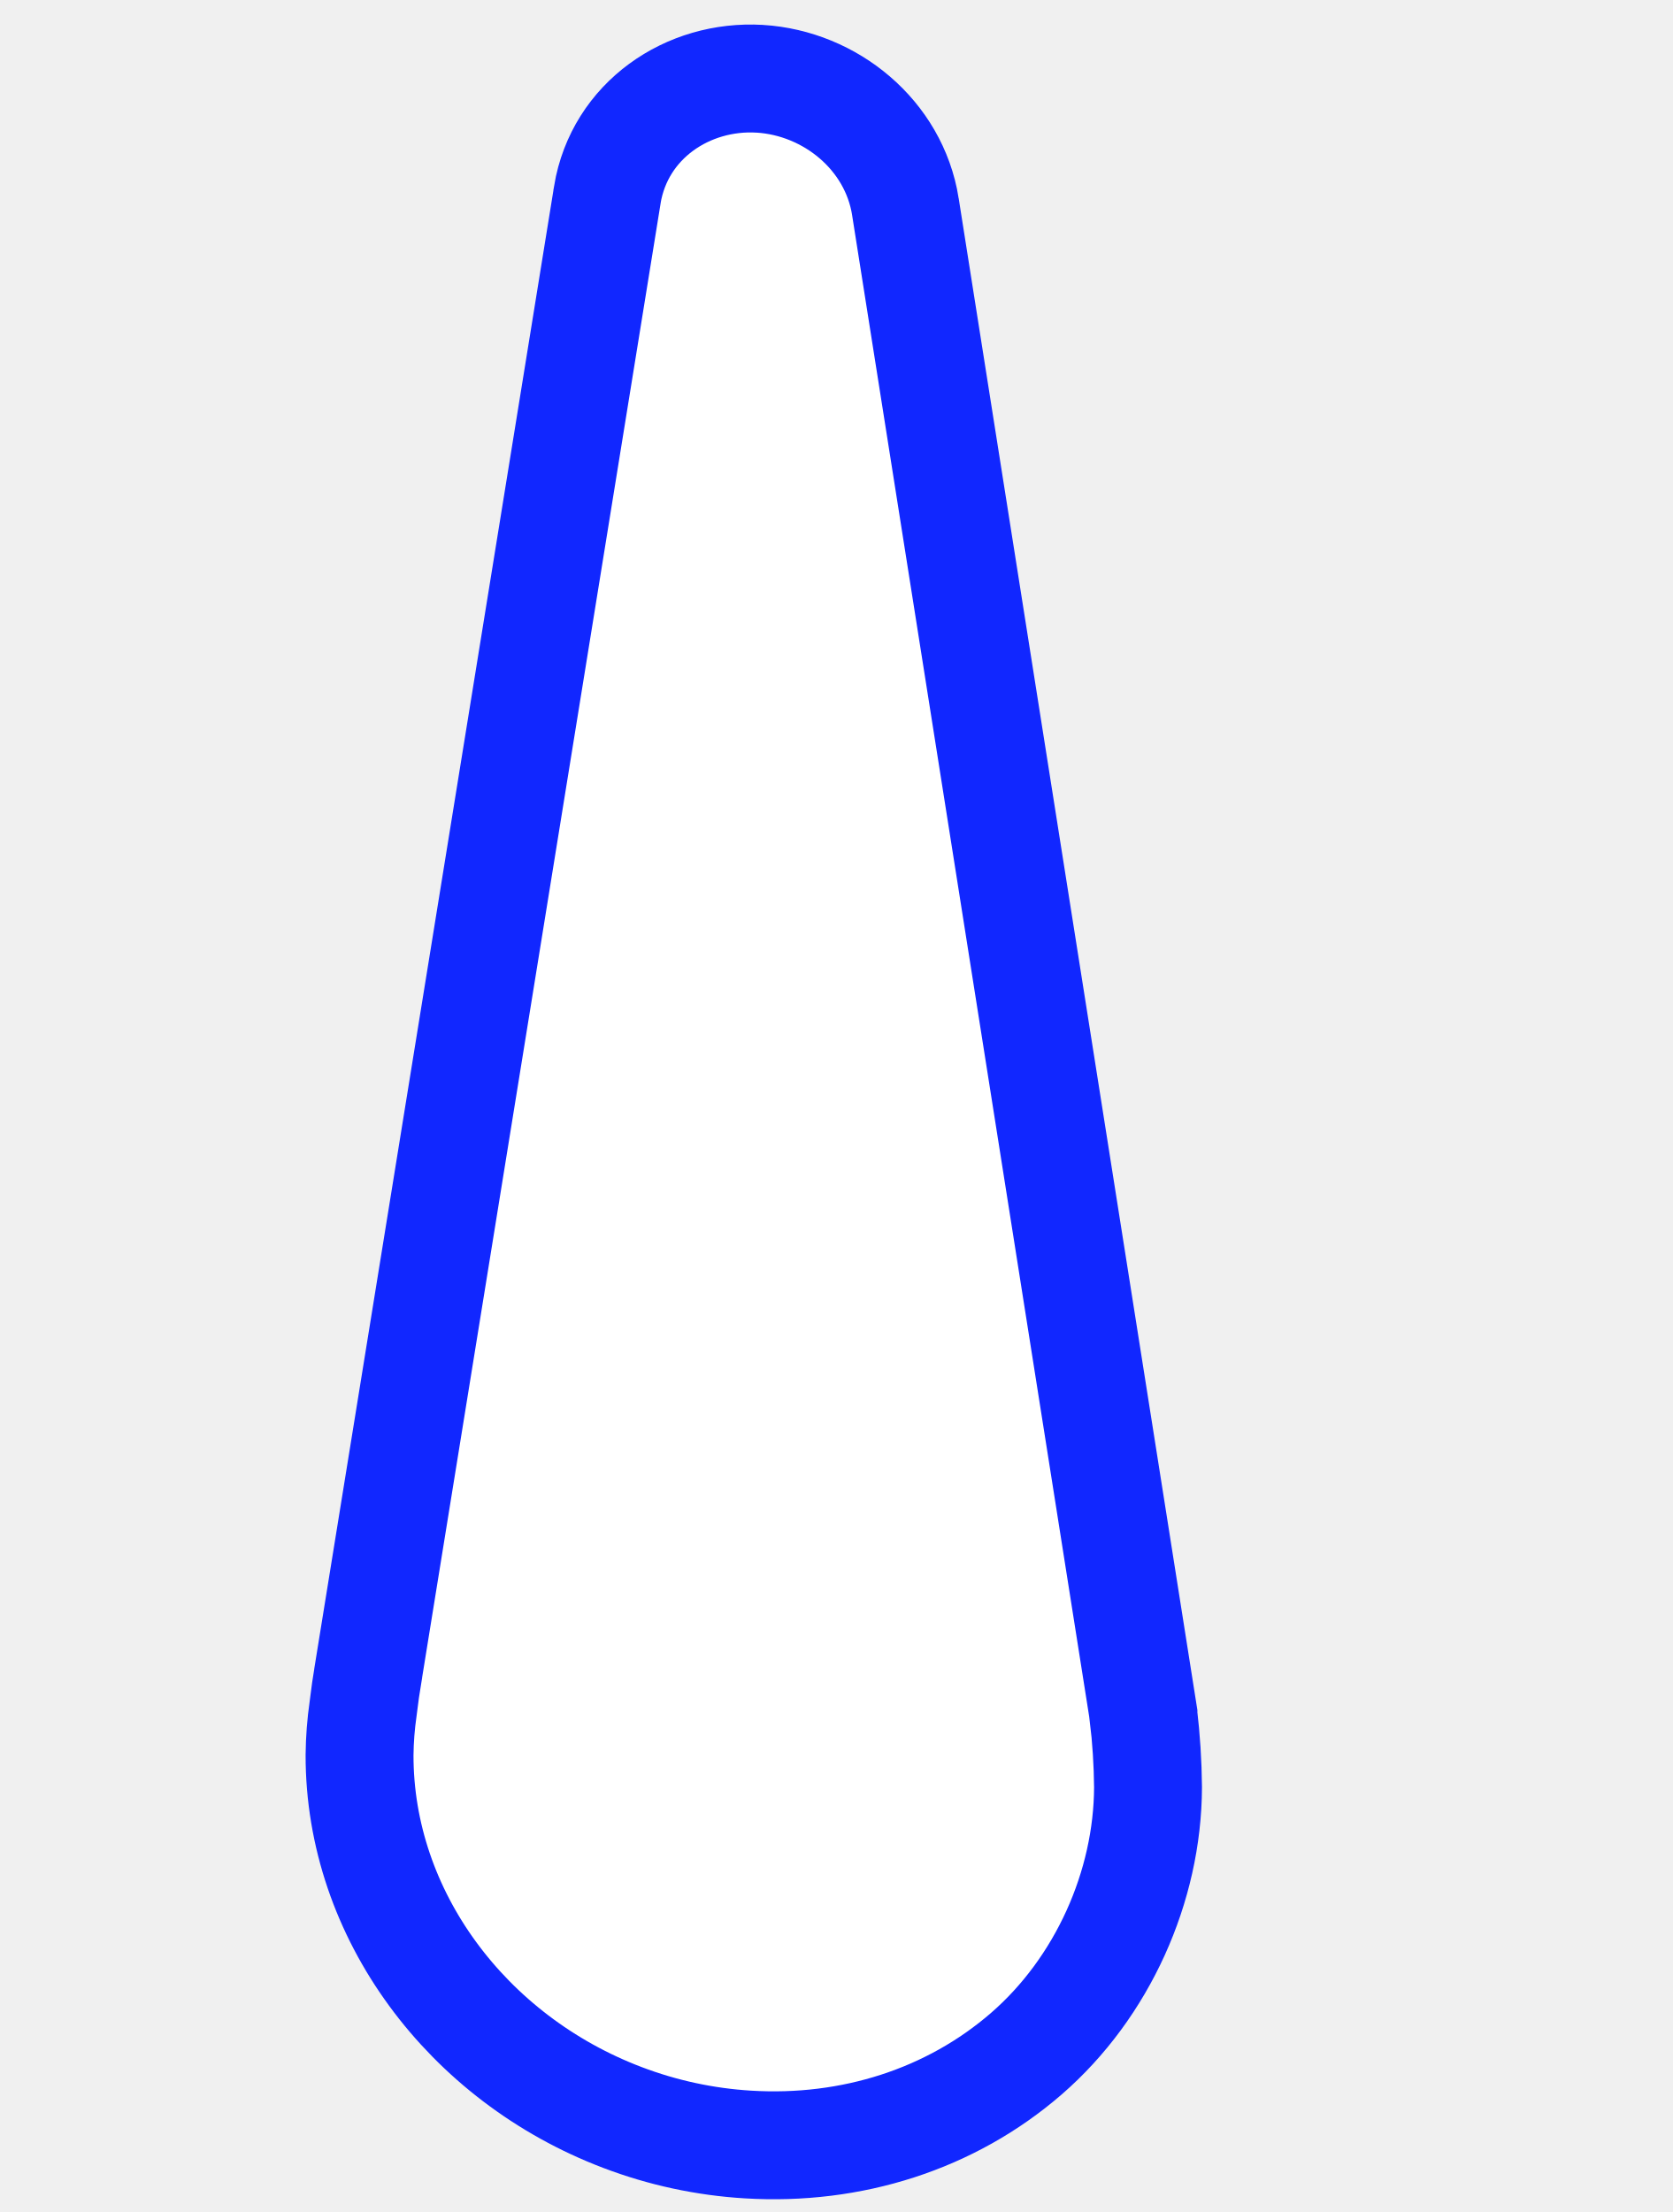
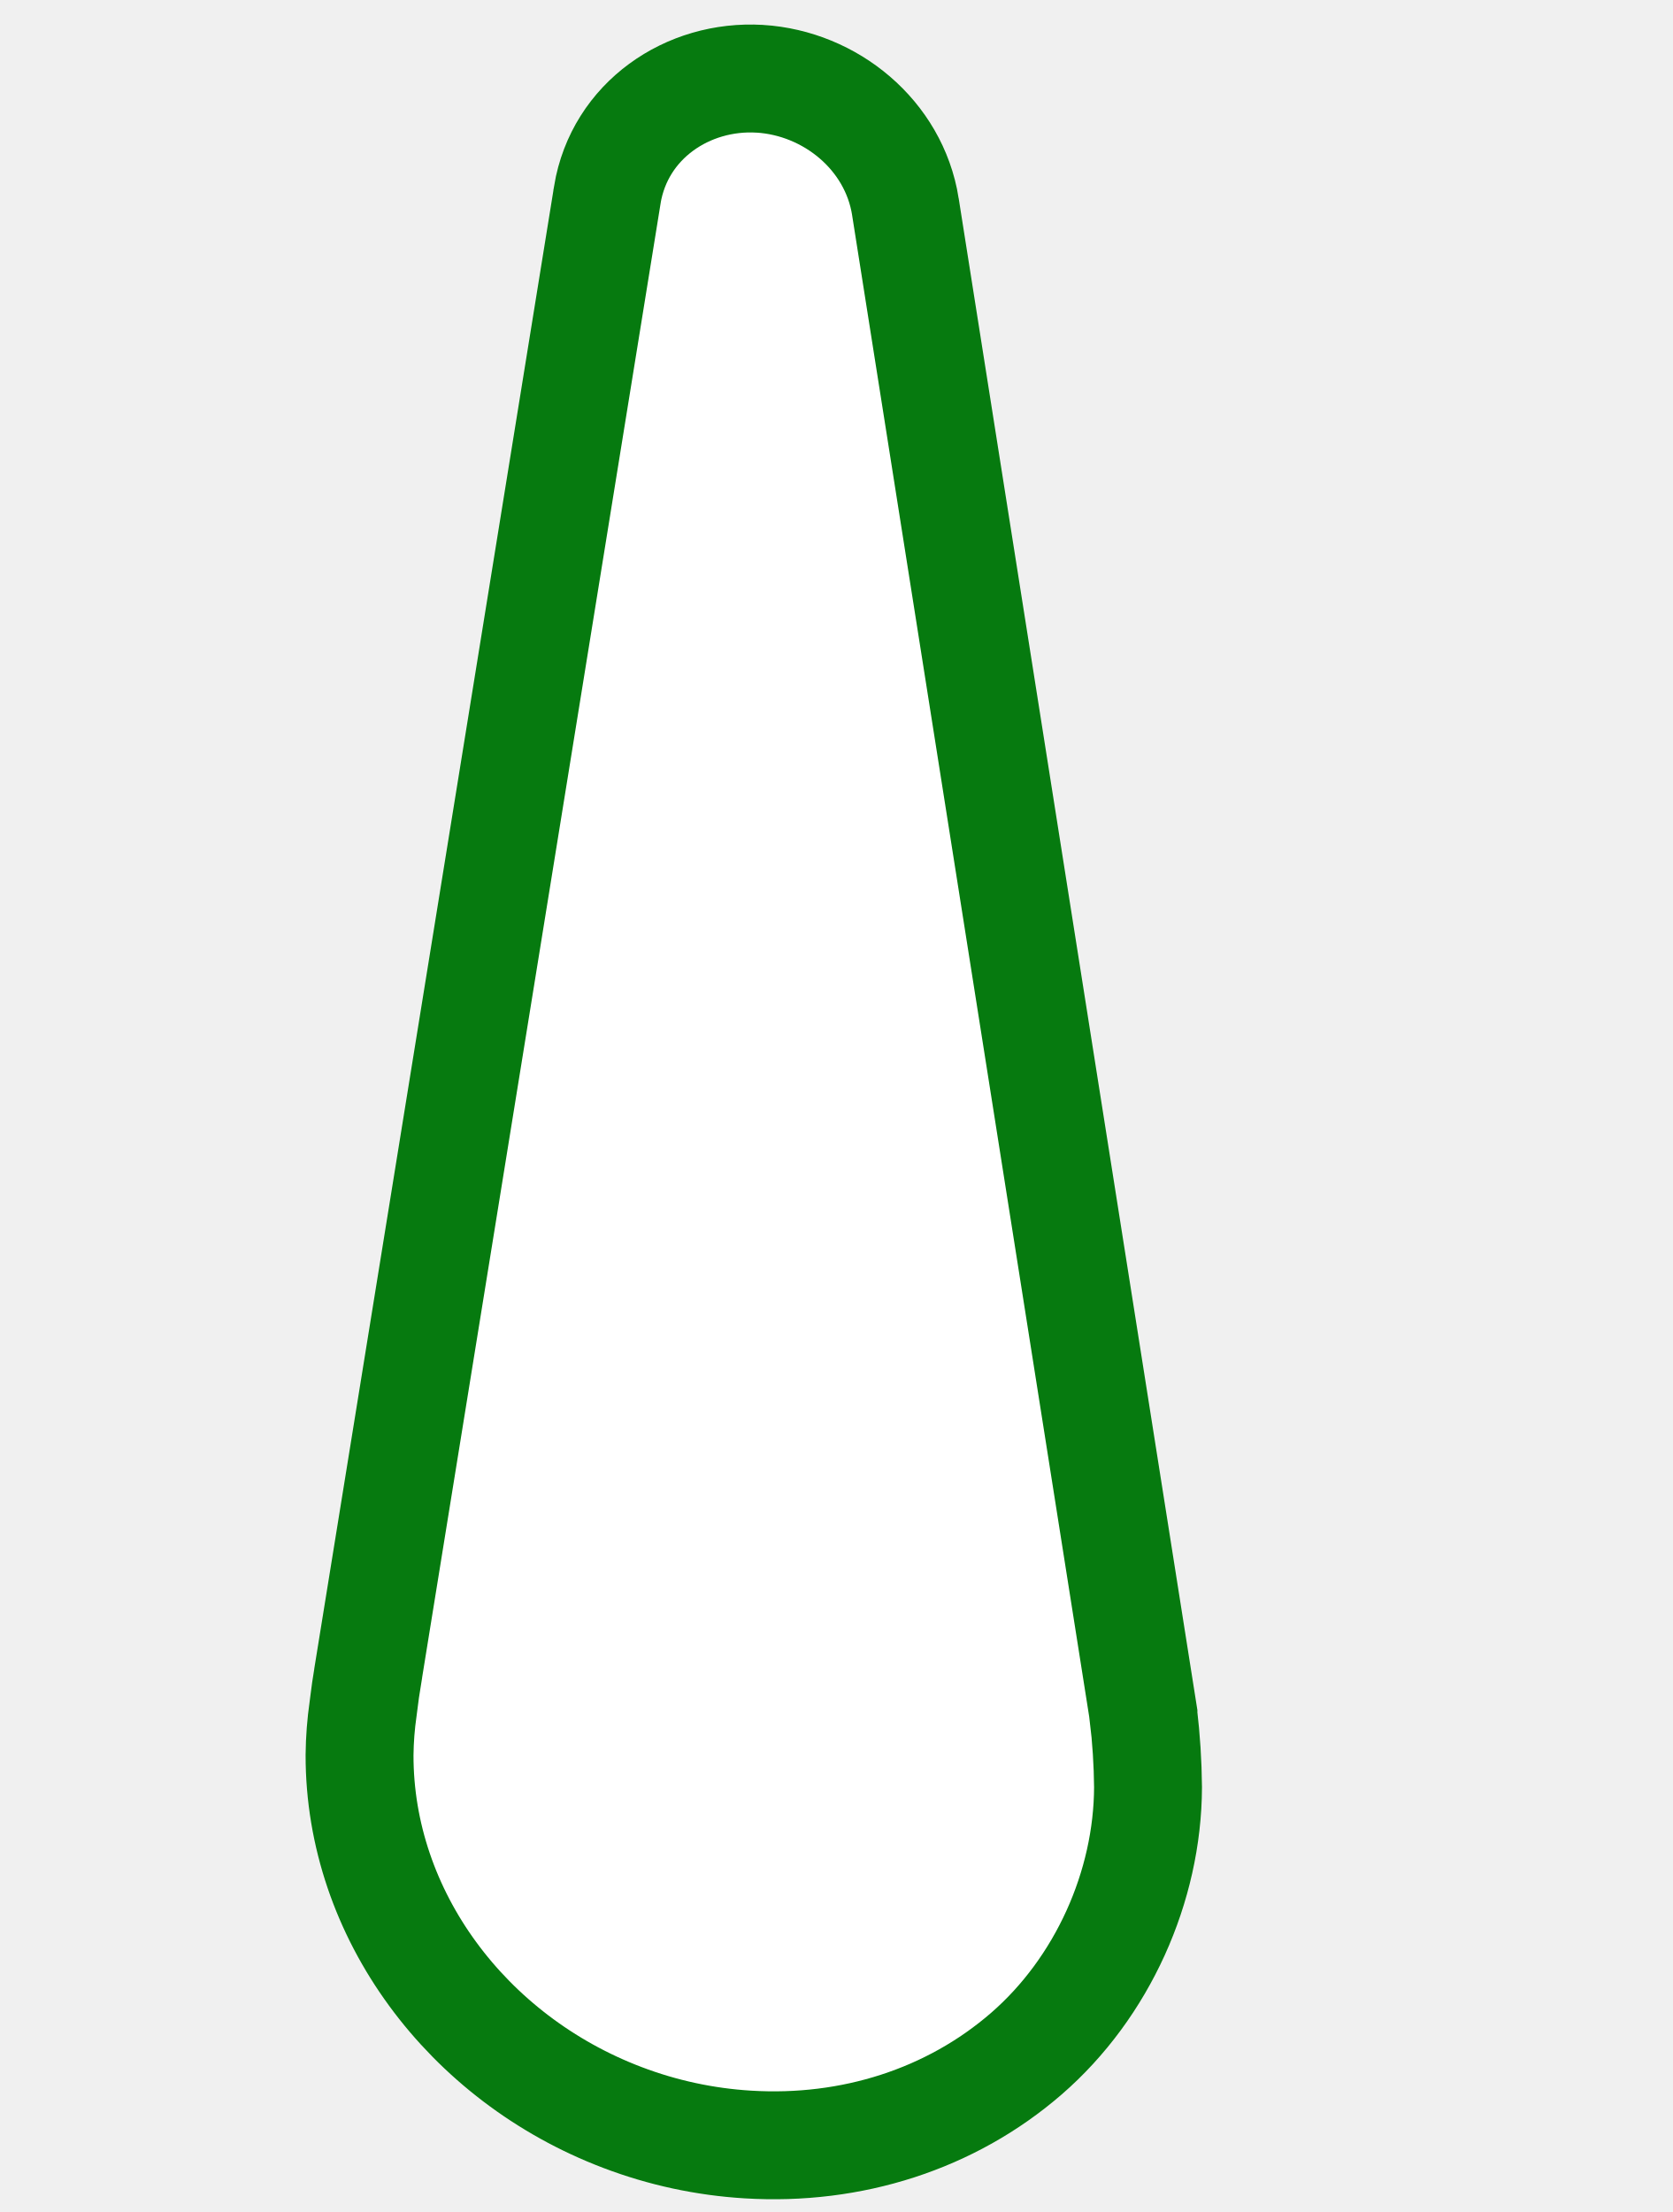
<svg xmlns="http://www.w3.org/2000/svg" fill="none" viewBox="0 0 31 41" id="gauge-arrow">
-   <path d="M21.196 31.78v-.004L16.783 3.83v-.002c-.212-1.326-1.388-2.286-2.697-2.368h0-.003c-1.333-.079-2.595.77-2.825 2.148h0v.005L6.825 31.013v.002c-.045.27-.06.388-.074.503l-.02.154a6.457 6.457 0 00-.066.855v.005c-.004 2.952 1.994 5.622 4.87 6.715a7.873 7.873 0 002.33.502c1.918.117 3.758-.468 5.16-1.683 1.41-1.223 2.25-3.098 2.256-4.941a12.352 12.352 0 00-.086-1.344z" fill="#fff" stroke="#1127ff" stroke-width="2" />
+   <path d="M21.196 31.78v-.004L16.783 3.83v-.002c-.212-1.326-1.388-2.286-2.697-2.368h0-.003c-1.333-.079-2.595.77-2.825 2.148h0v.005L6.825 31.013v.002c-.045.27-.06.388-.074.503l-.02.154a6.457 6.457 0 00-.066.855v.005c-.004 2.952 1.994 5.622 4.87 6.715a7.873 7.873 0 002.33.502c1.918.117 3.758-.468 5.16-1.683 1.41-1.223 2.25-3.098 2.256-4.941a12.352 12.352 0 00-.086-1.344z" fill="#fff" stroke="#067a0f" stroke-width="2" />
</svg>
